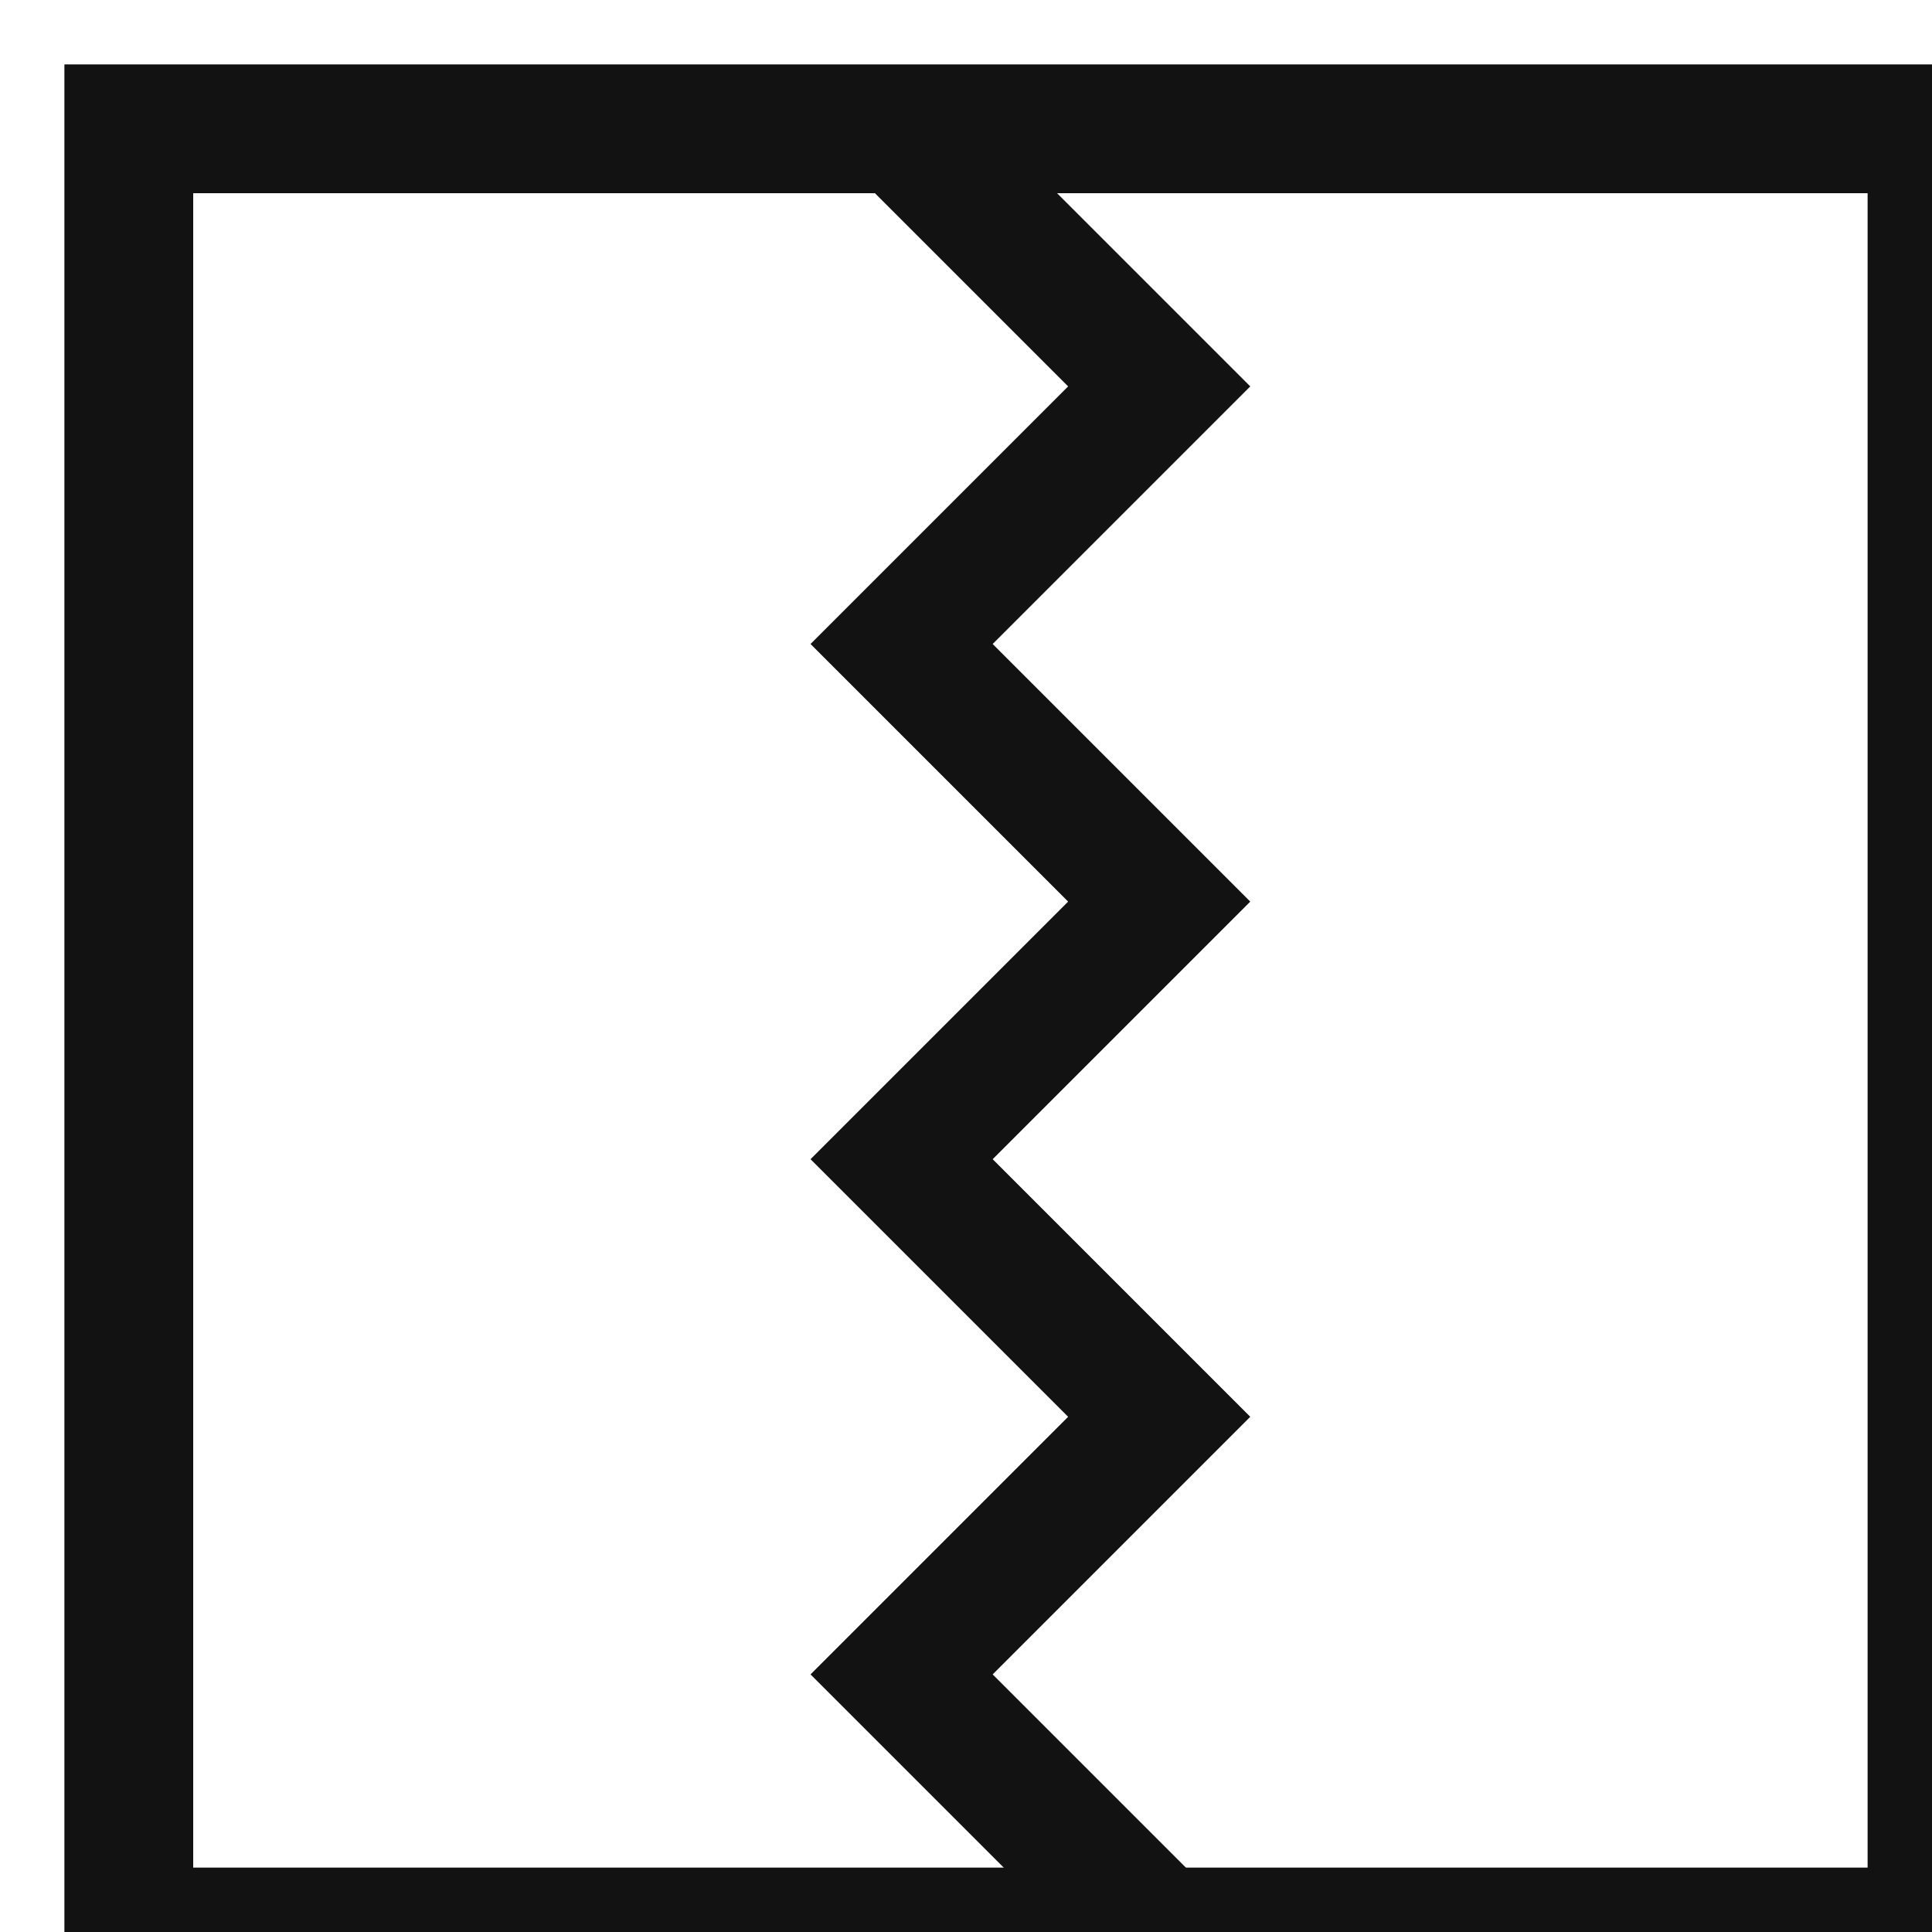
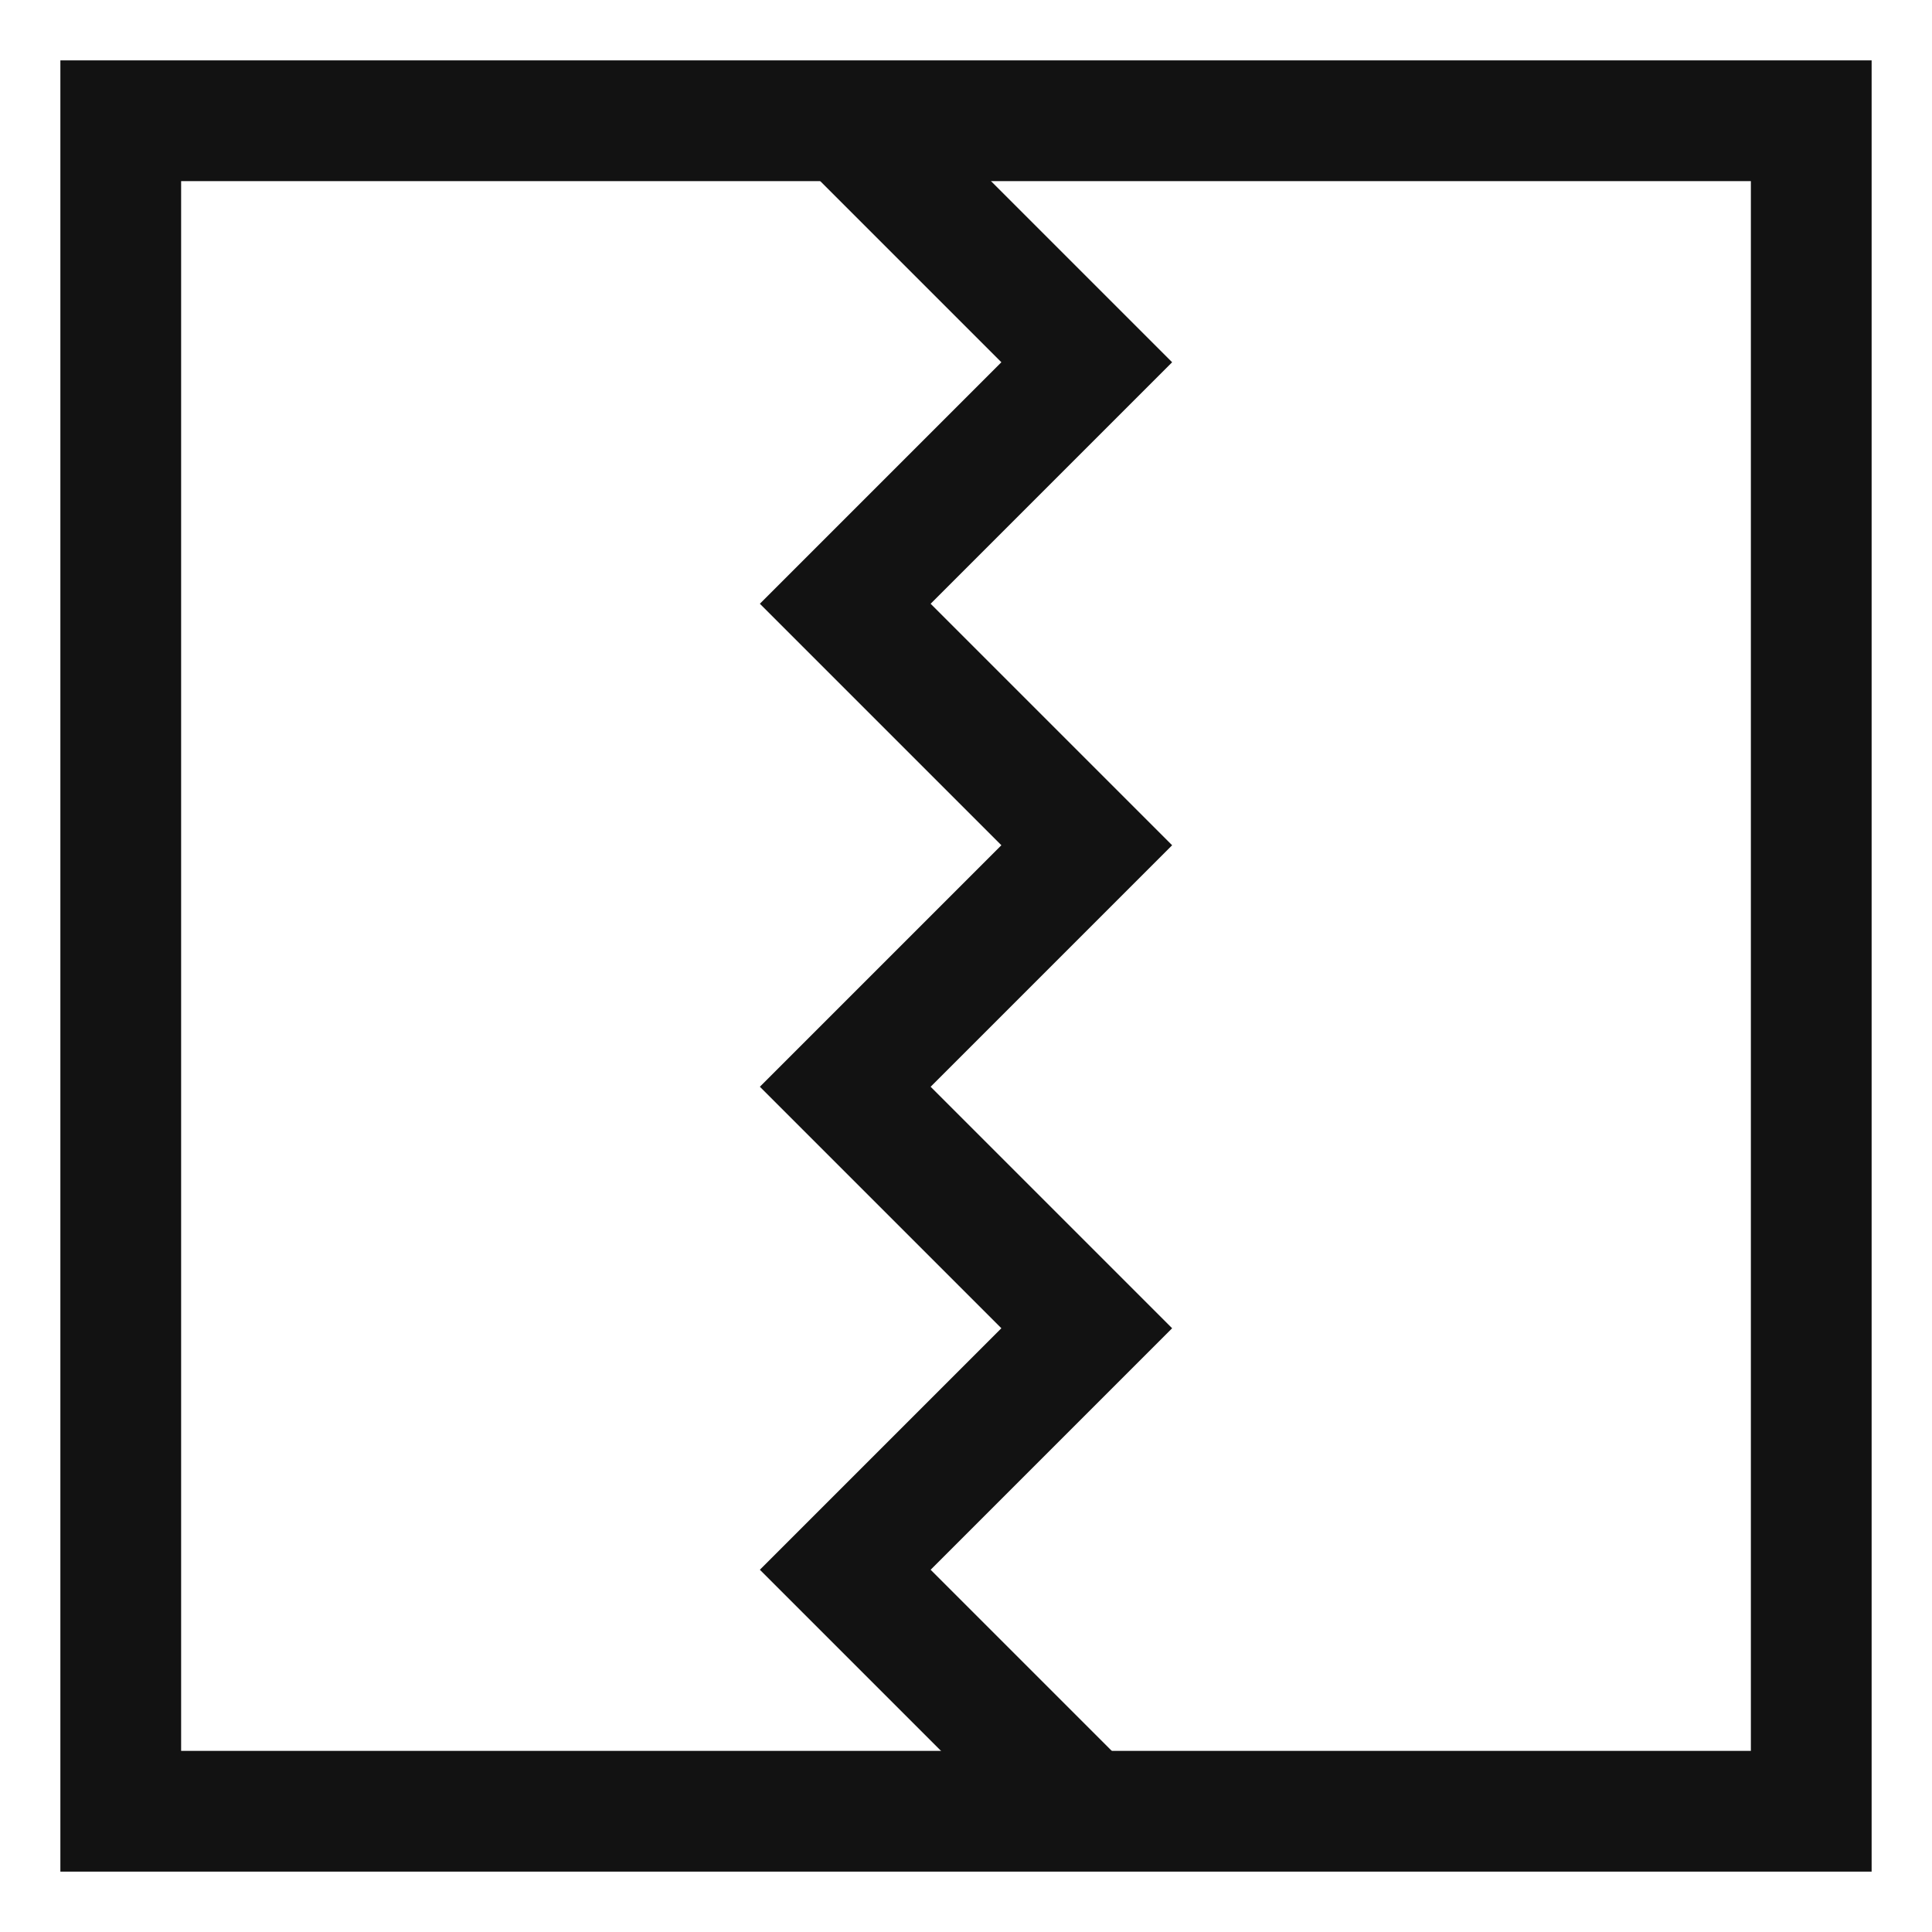
- <svg xmlns="http://www.w3.org/2000/svg" version="1.1" fill="none" stroke="#121212" viewbox="0 0 16 16">
+ <svg xmlns="http://www.w3.org/2000/svg" version="1.1" fill="none" stroke="#121212" viewbox="0 0 16 16" width="16" height="16">
  <rect x="1" y="1" width="14" height="14" />
  <polyline points="7 1, 9 3, 7 5, 9 7, 7 9, 9 11, 7 13, 9 15" />
</svg>
